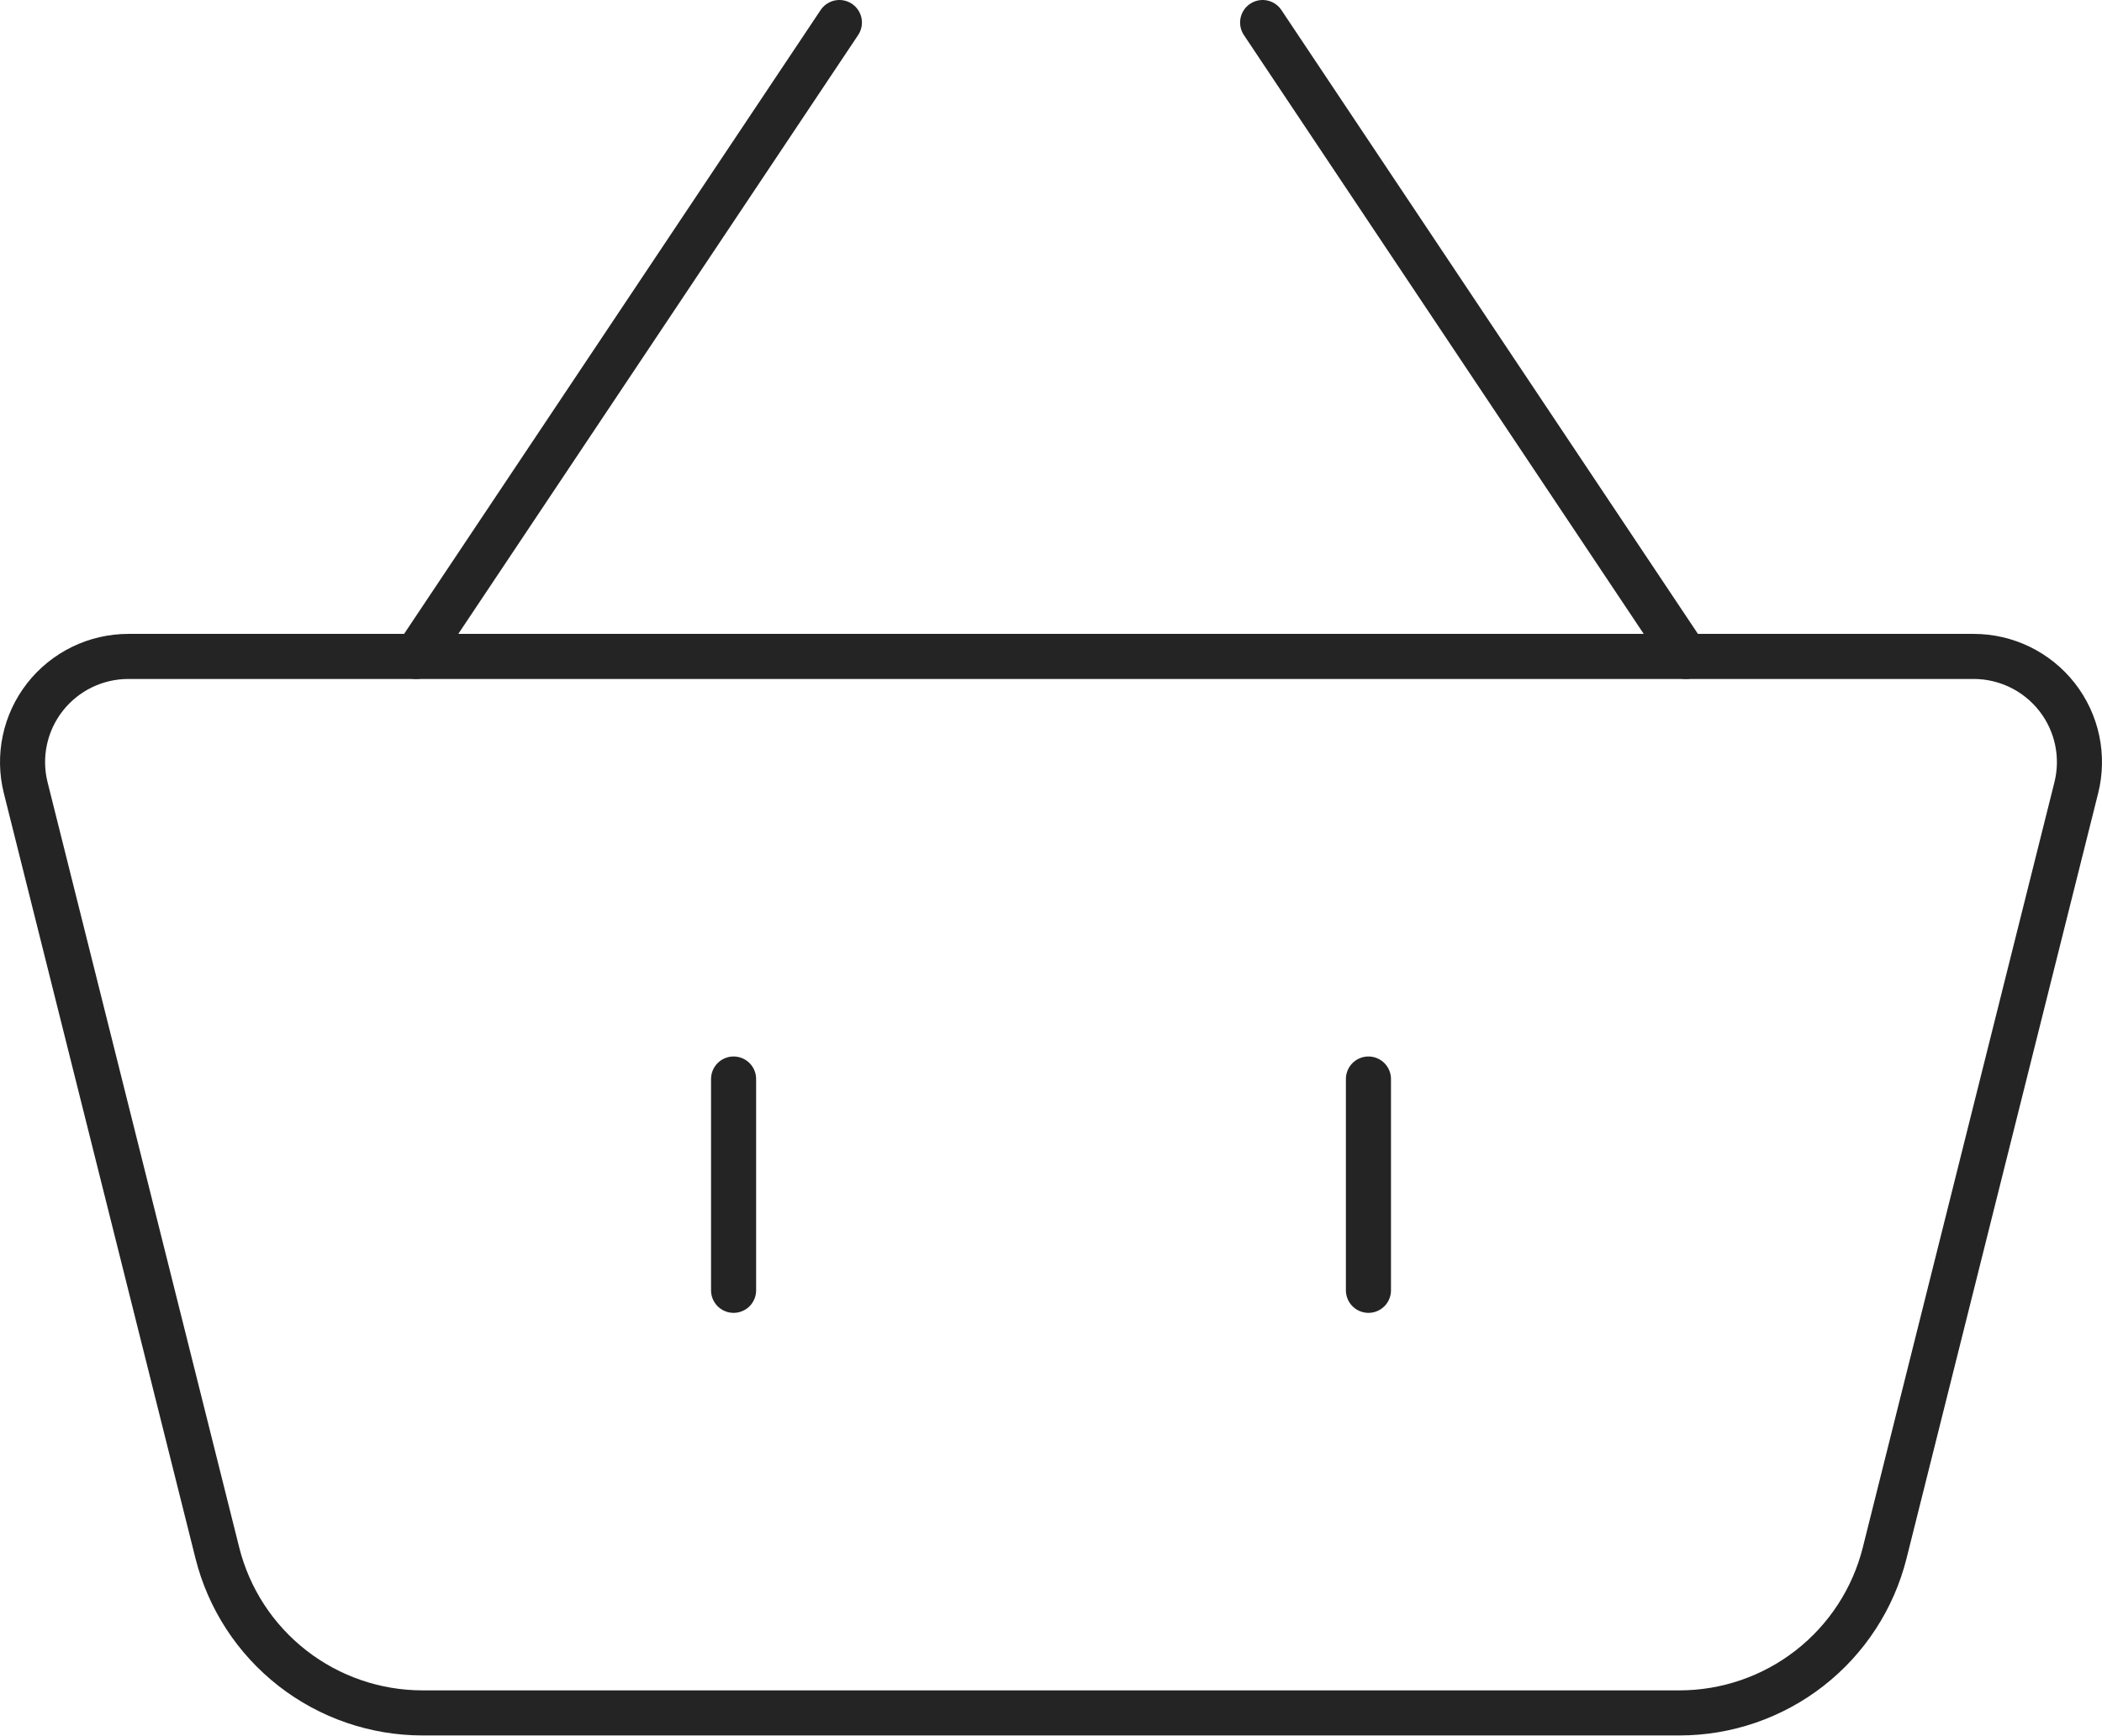
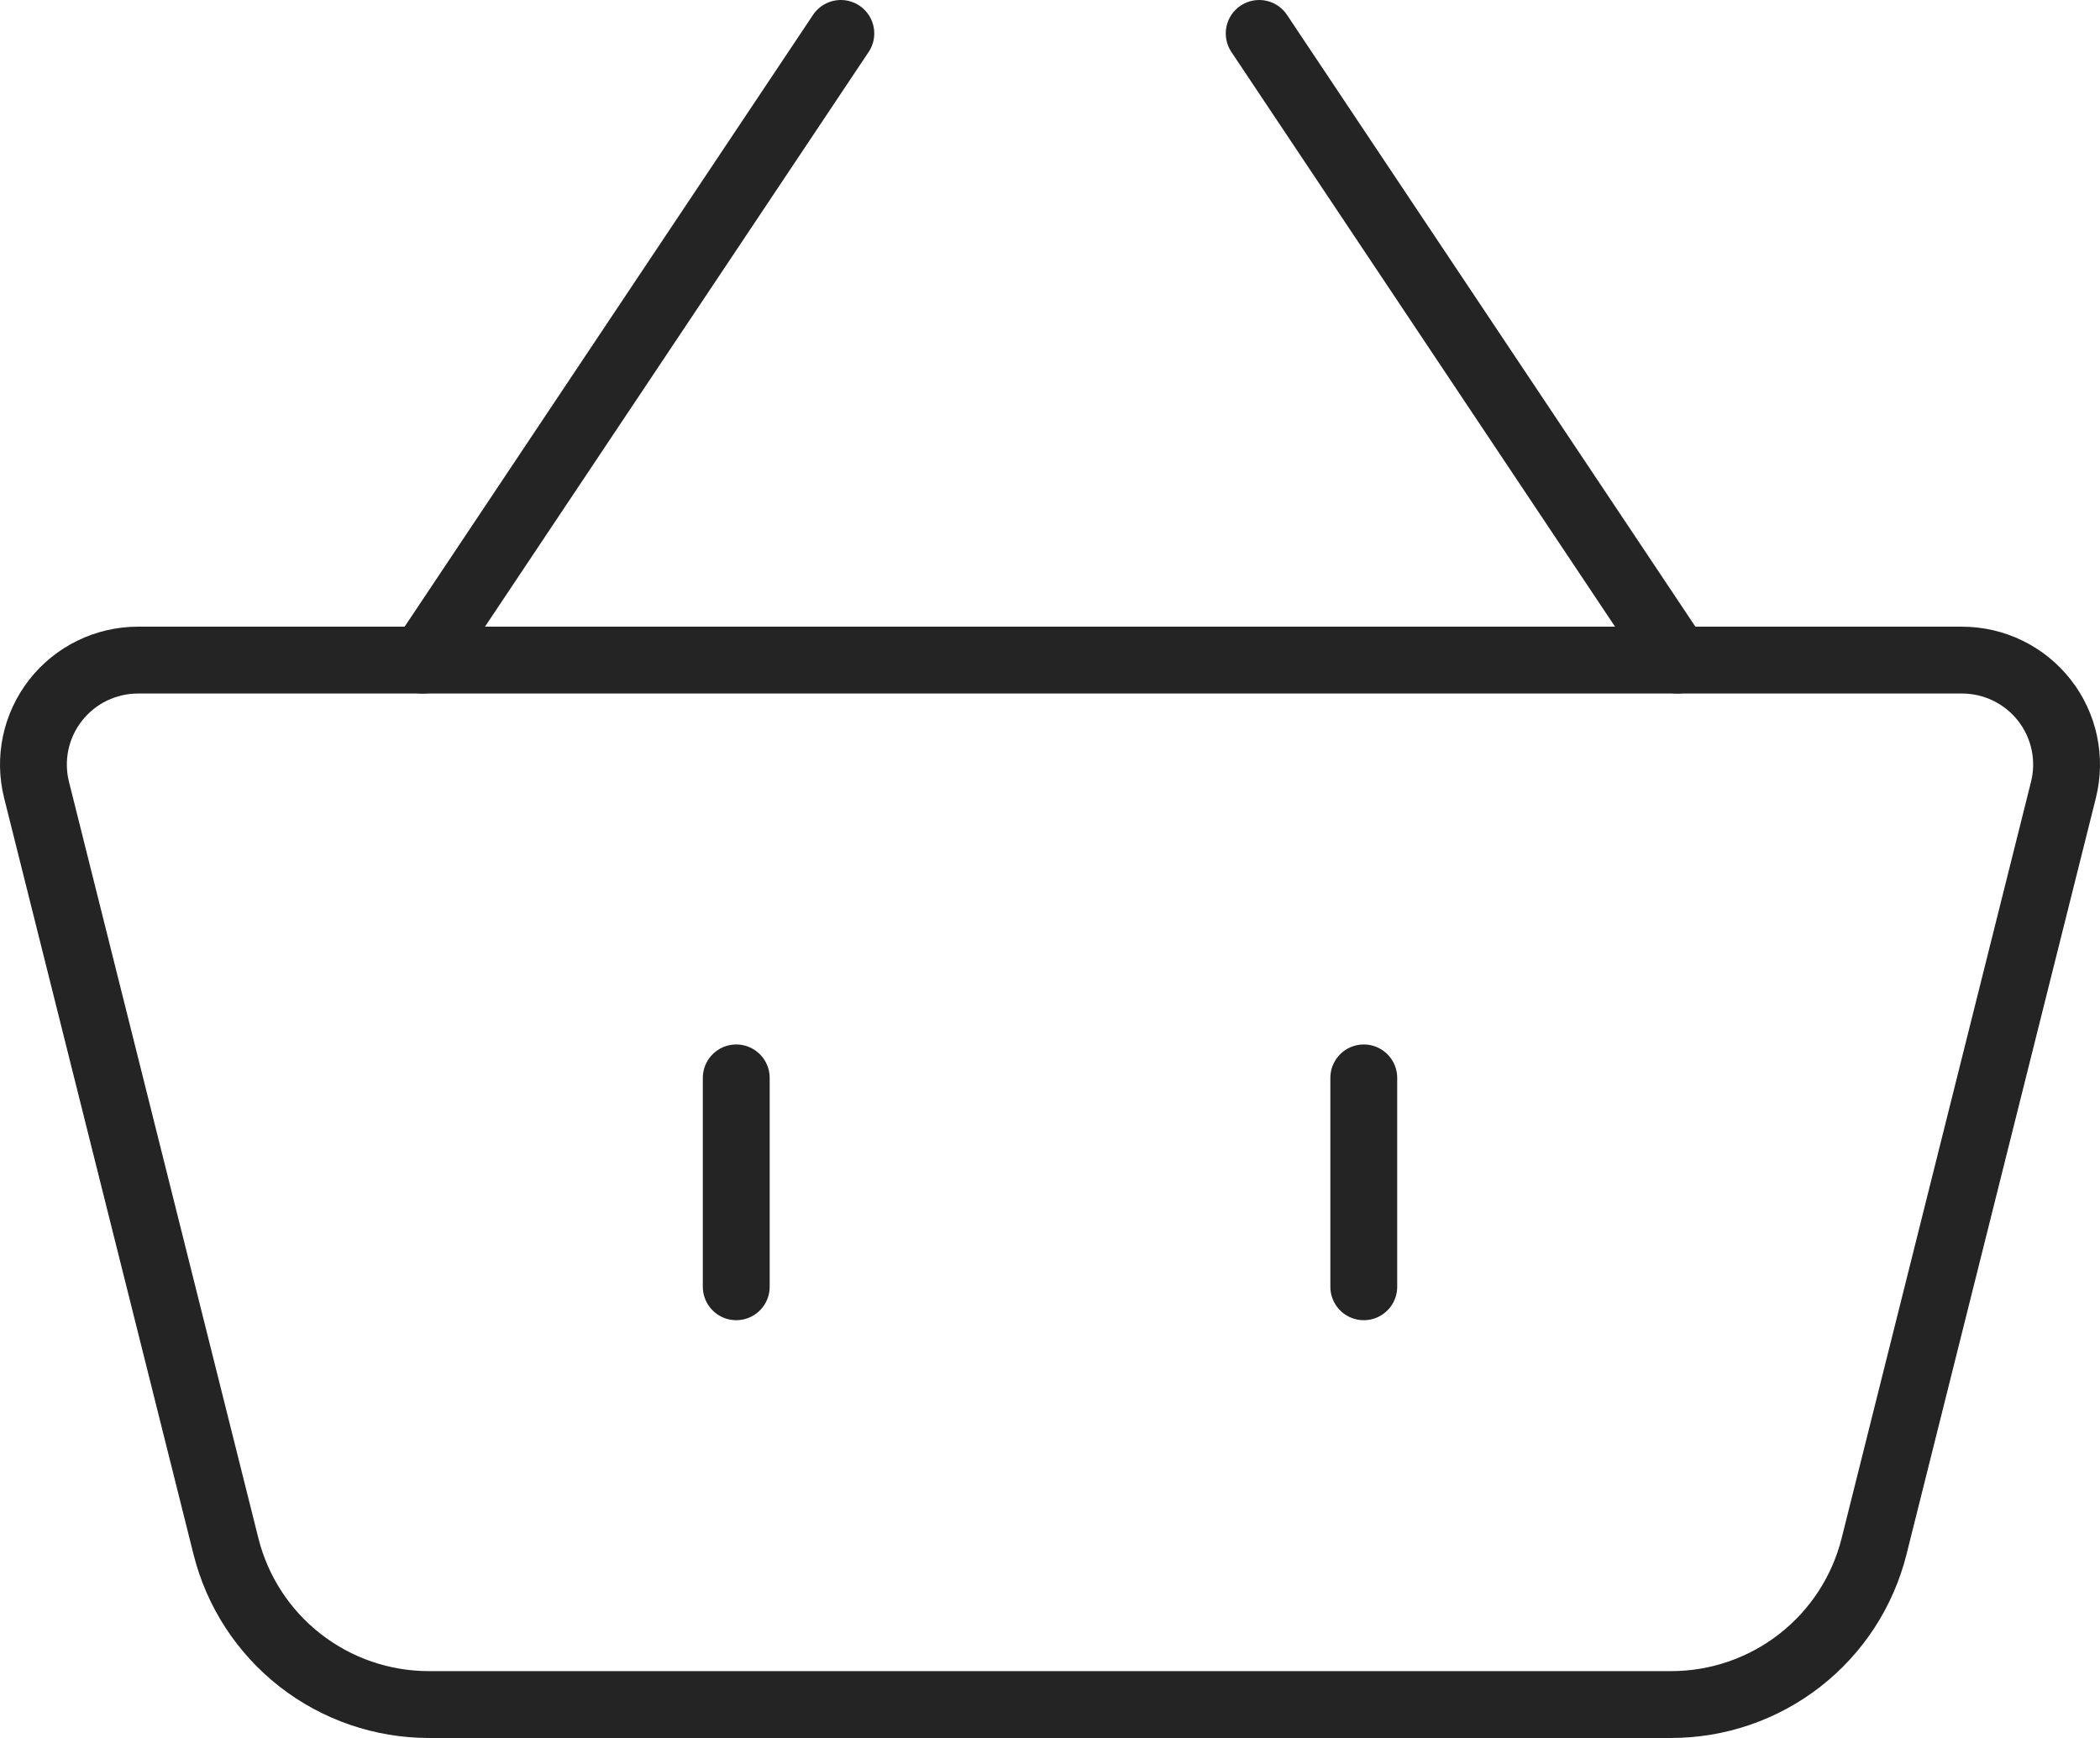
- <svg xmlns="http://www.w3.org/2000/svg" width="373" height="308" viewBox="0 0 373 308" fill="none">
-   <path d="M4.563 139.807C3.869 137.042 3.816 134.156 4.407 131.368C4.998 128.579 6.218 125.962 7.974 123.715C9.73 121.468 11.975 119.651 14.54 118.401C17.105 117.15 19.922 116.501 22.776 116.5H350.229C353.081 116.501 355.896 117.151 358.459 118.4C361.022 119.649 363.266 121.465 365.022 123.709C366.777 125.954 367.998 128.569 368.59 131.355C369.183 134.14 369.132 137.025 368.442 139.788L334.439 275.594C332.408 283.707 327.72 290.909 321.12 296.056C314.52 301.203 306.387 303.999 298.013 304H74.992C66.618 303.999 58.484 301.203 51.885 296.056C45.285 290.909 40.597 283.707 38.566 275.594L4.563 139.807Z" stroke="#242424" stroke-width="8" stroke-linejoin="round" />
-   <path d="M130.174 191.5V229M242.83 191.5V229M73.846 116.5L148.95 4M299.158 116.5L224.054 4" stroke="#242424" stroke-width="8" stroke-linecap="round" />
+ <svg xmlns="http://www.w3.org/2000/svg" width="377" height="312" viewBox="0 0 377 312" fill="none">
+   <path d="M6.563 141.807C5.869 139.042 5.816 136.156 6.407 133.368C6.998 130.579 8.218 127.962 9.974 125.715C11.73 123.469 13.975 121.651 16.54 120.401C19.105 119.151 21.922 118.501 24.776 118.501H352.229C355.081 118.502 357.896 119.151 360.459 120.4C363.022 121.649 365.266 123.465 367.022 125.71C368.777 127.954 369.998 130.569 370.59 133.355C371.183 136.141 371.132 139.025 370.442 141.788L336.439 277.594C334.408 285.707 329.72 292.909 323.12 298.056C316.52 303.203 308.387 305.999 300.013 306.001H76.992C68.618 305.999 60.484 303.203 53.885 298.056C47.285 292.909 42.597 285.707 40.566 277.594L6.563 141.807Z" stroke="#242424" stroke-width="12" stroke-linejoin="round" />
+   <path d="M132.174 193.501V231.001M244.83 193.501V231.001M75.846 118.501L150.95 6.001M301.158 118.501L226.054 6.001" stroke="#242424" stroke-width="12" stroke-linecap="round" />
</svg>
